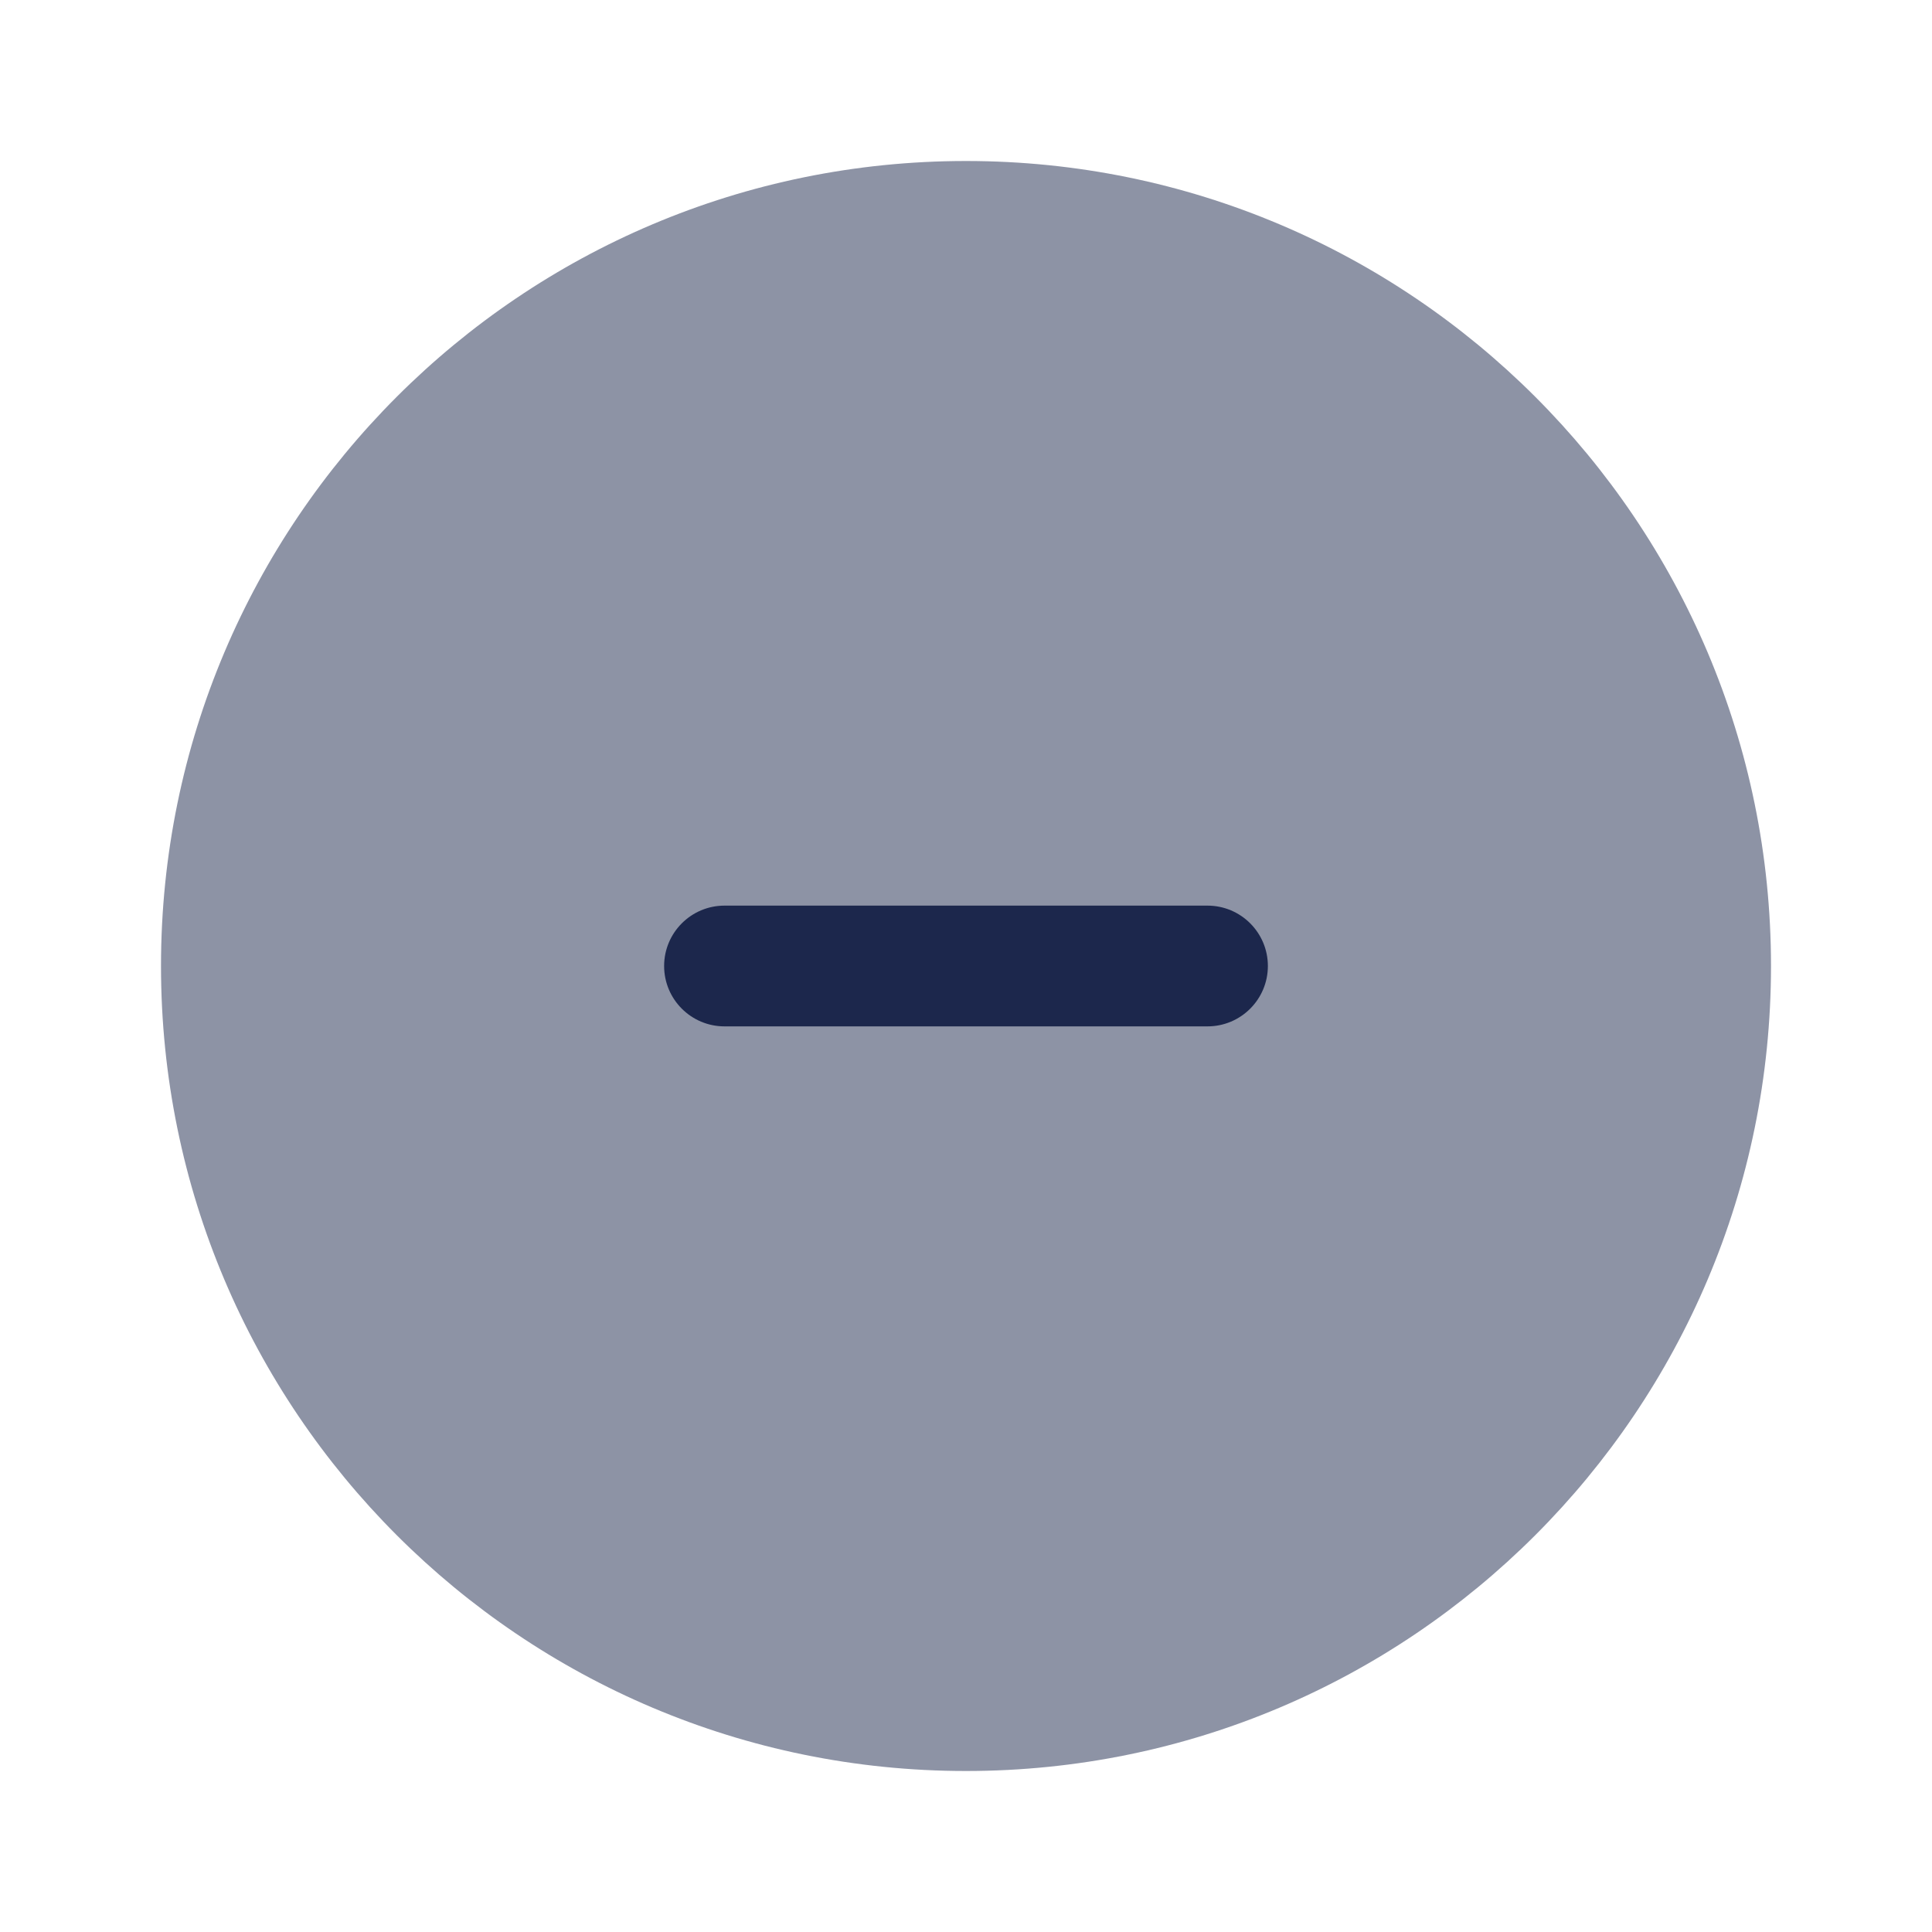
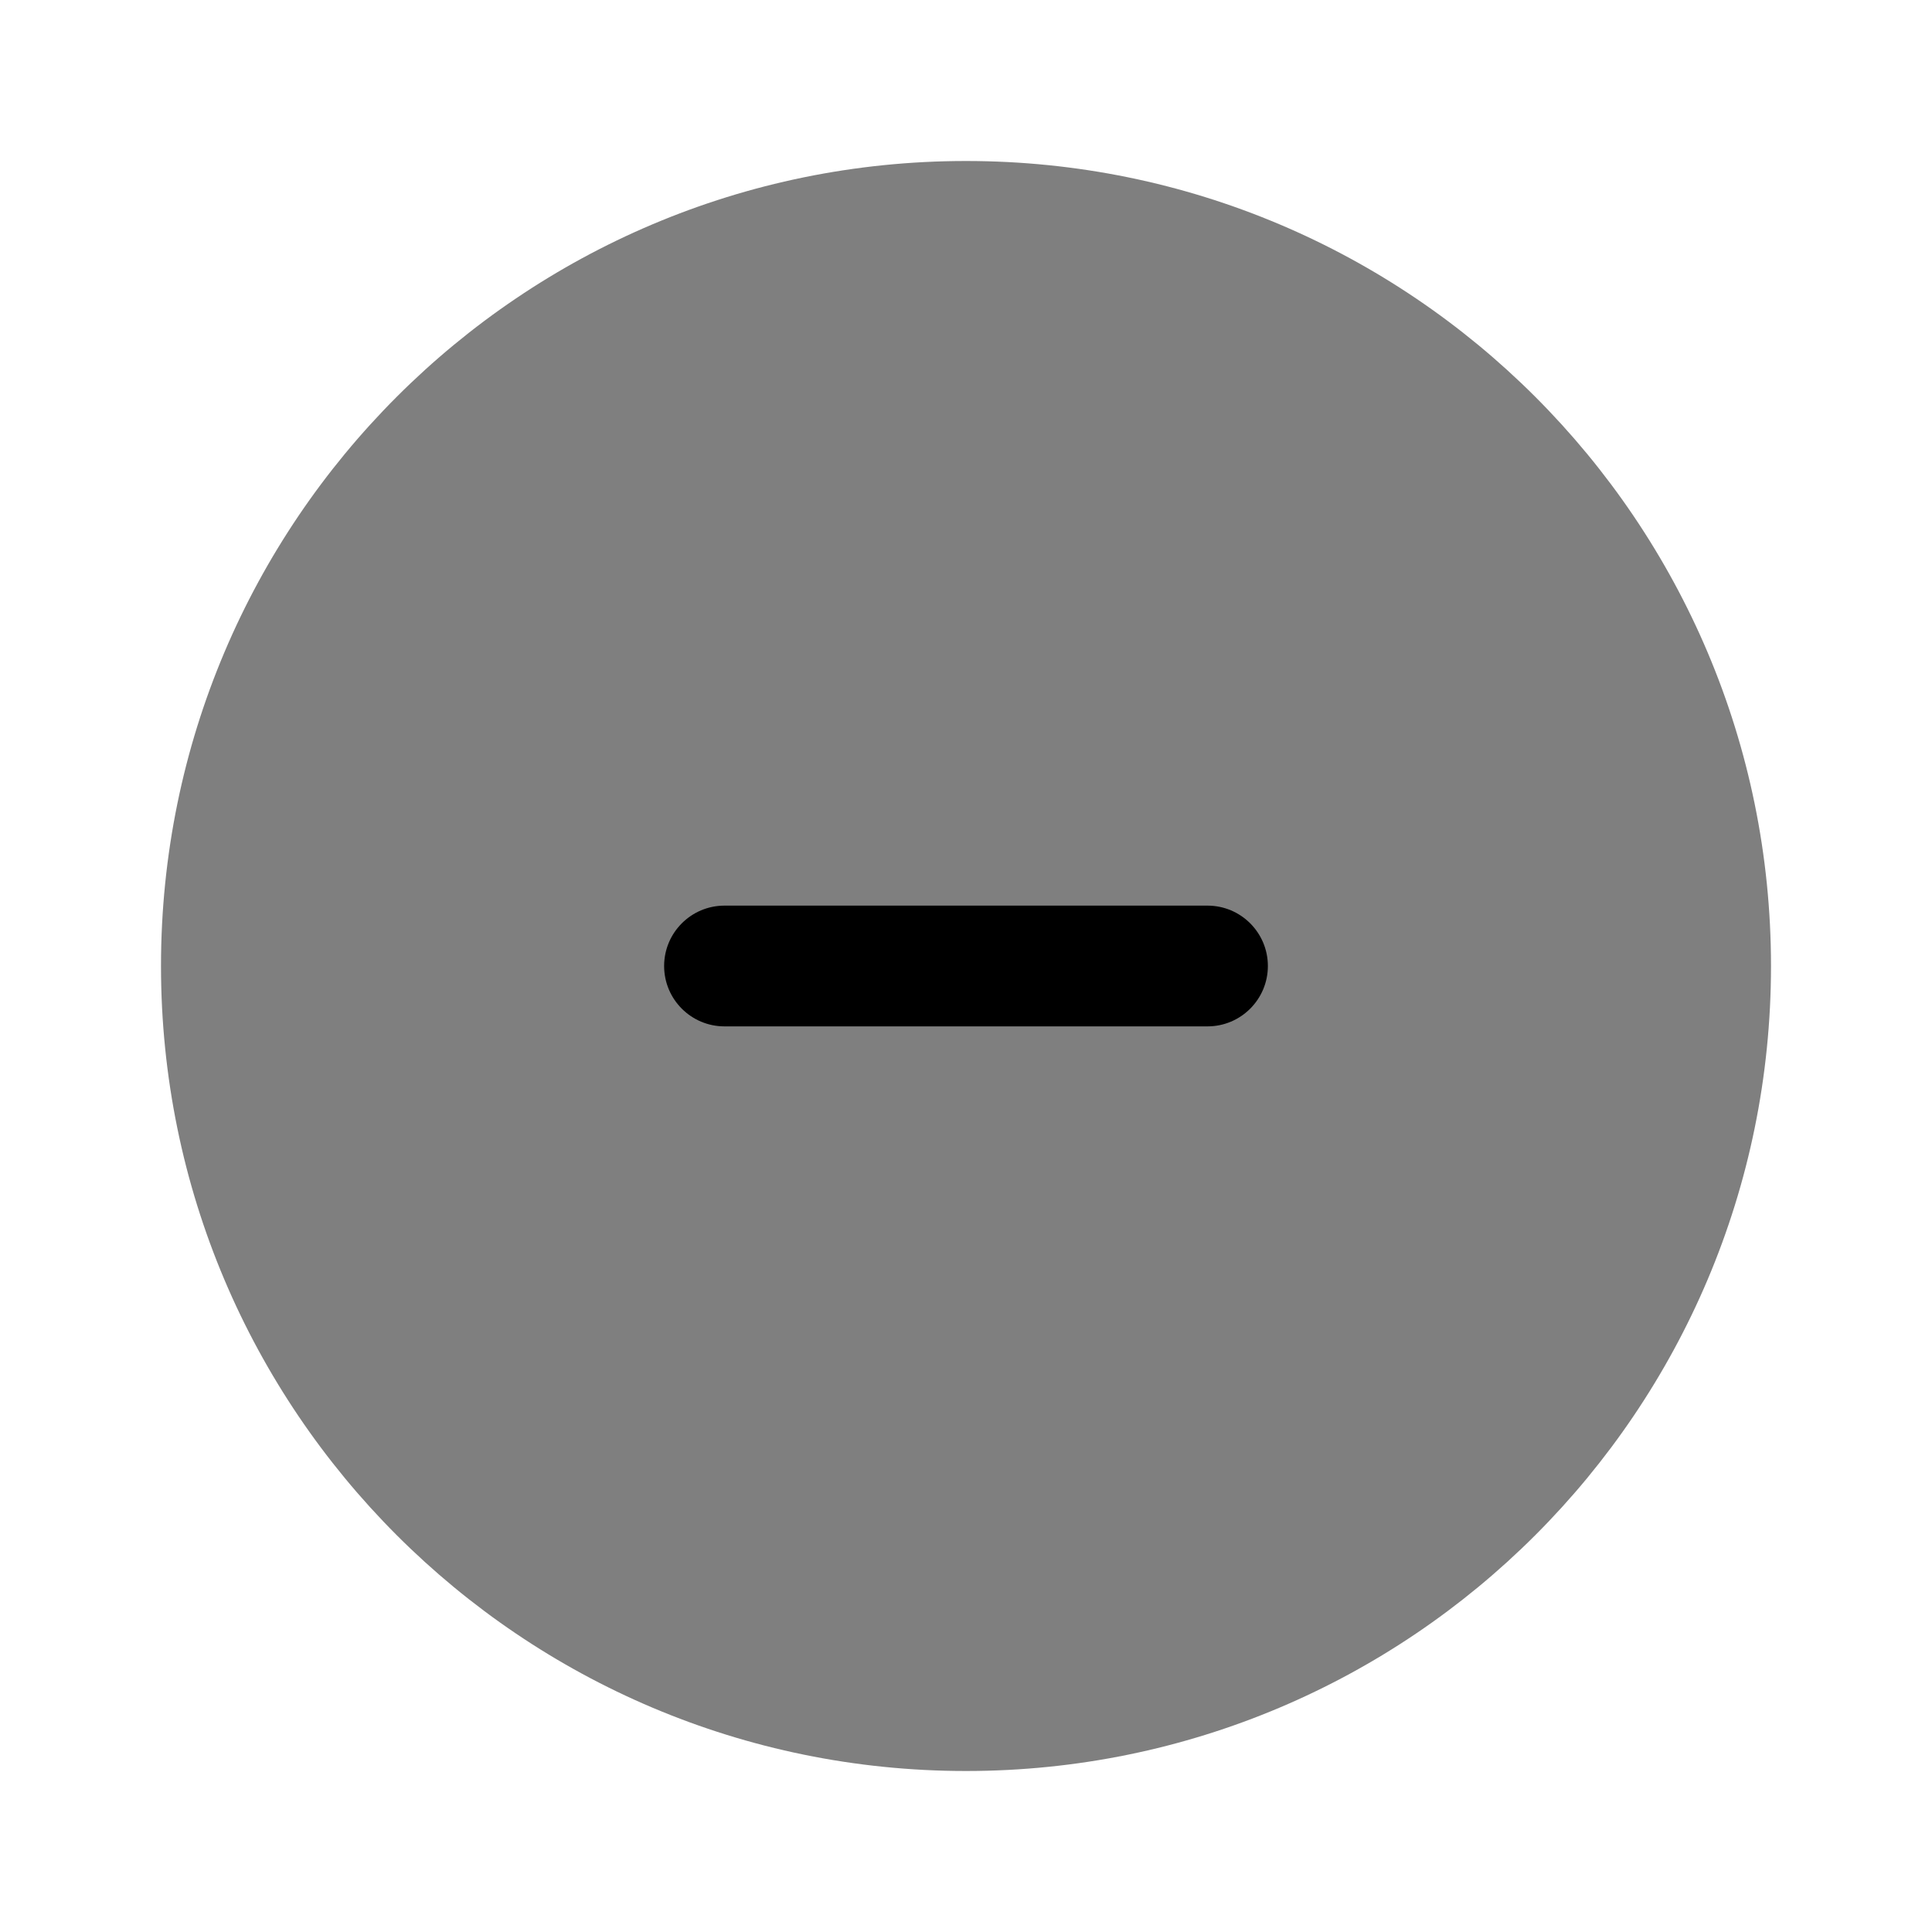
<svg xmlns="http://www.w3.org/2000/svg" width="800px" height="800px" viewBox="0 0 24 24" fill="none">
-   <path opacity="0.5" d="M22 12C22 17.523 17.523 22 12 22C6.477 22 2 17.523 2 12C2 6.477 6.477 2 12 2C17.523 2 22 6.477 22 12Z" fill="#1C274C" />
-   <path d="M15.75 12C15.75 12.414 15.414 12.75 15 12.75H9C8.586 12.75 8.25 12.414 8.25 12C8.25 11.586 8.586 11.25 9 11.25H15C15.414 11.25 15.75 11.586 15.75 12Z" fill="#1C274C" />
+   <path opacity="0.5" d="M22 12C22 17.523 17.523 22 12 22C6.477 22 2 17.523 2 12C2 6.477 6.477 2 12 2C17.523 2 22 6.477 22 12Z" fill="#000000" />
+   <path d="M15.75 12C15.75 12.414 15.414 12.75 15 12.75H9C8.586 12.75 8.25 12.414 8.25 12C8.25 11.586 8.586 11.25 9 11.25H15C15.414 11.25 15.75 11.586 15.75 12Z" fill="#000" />
</svg>
